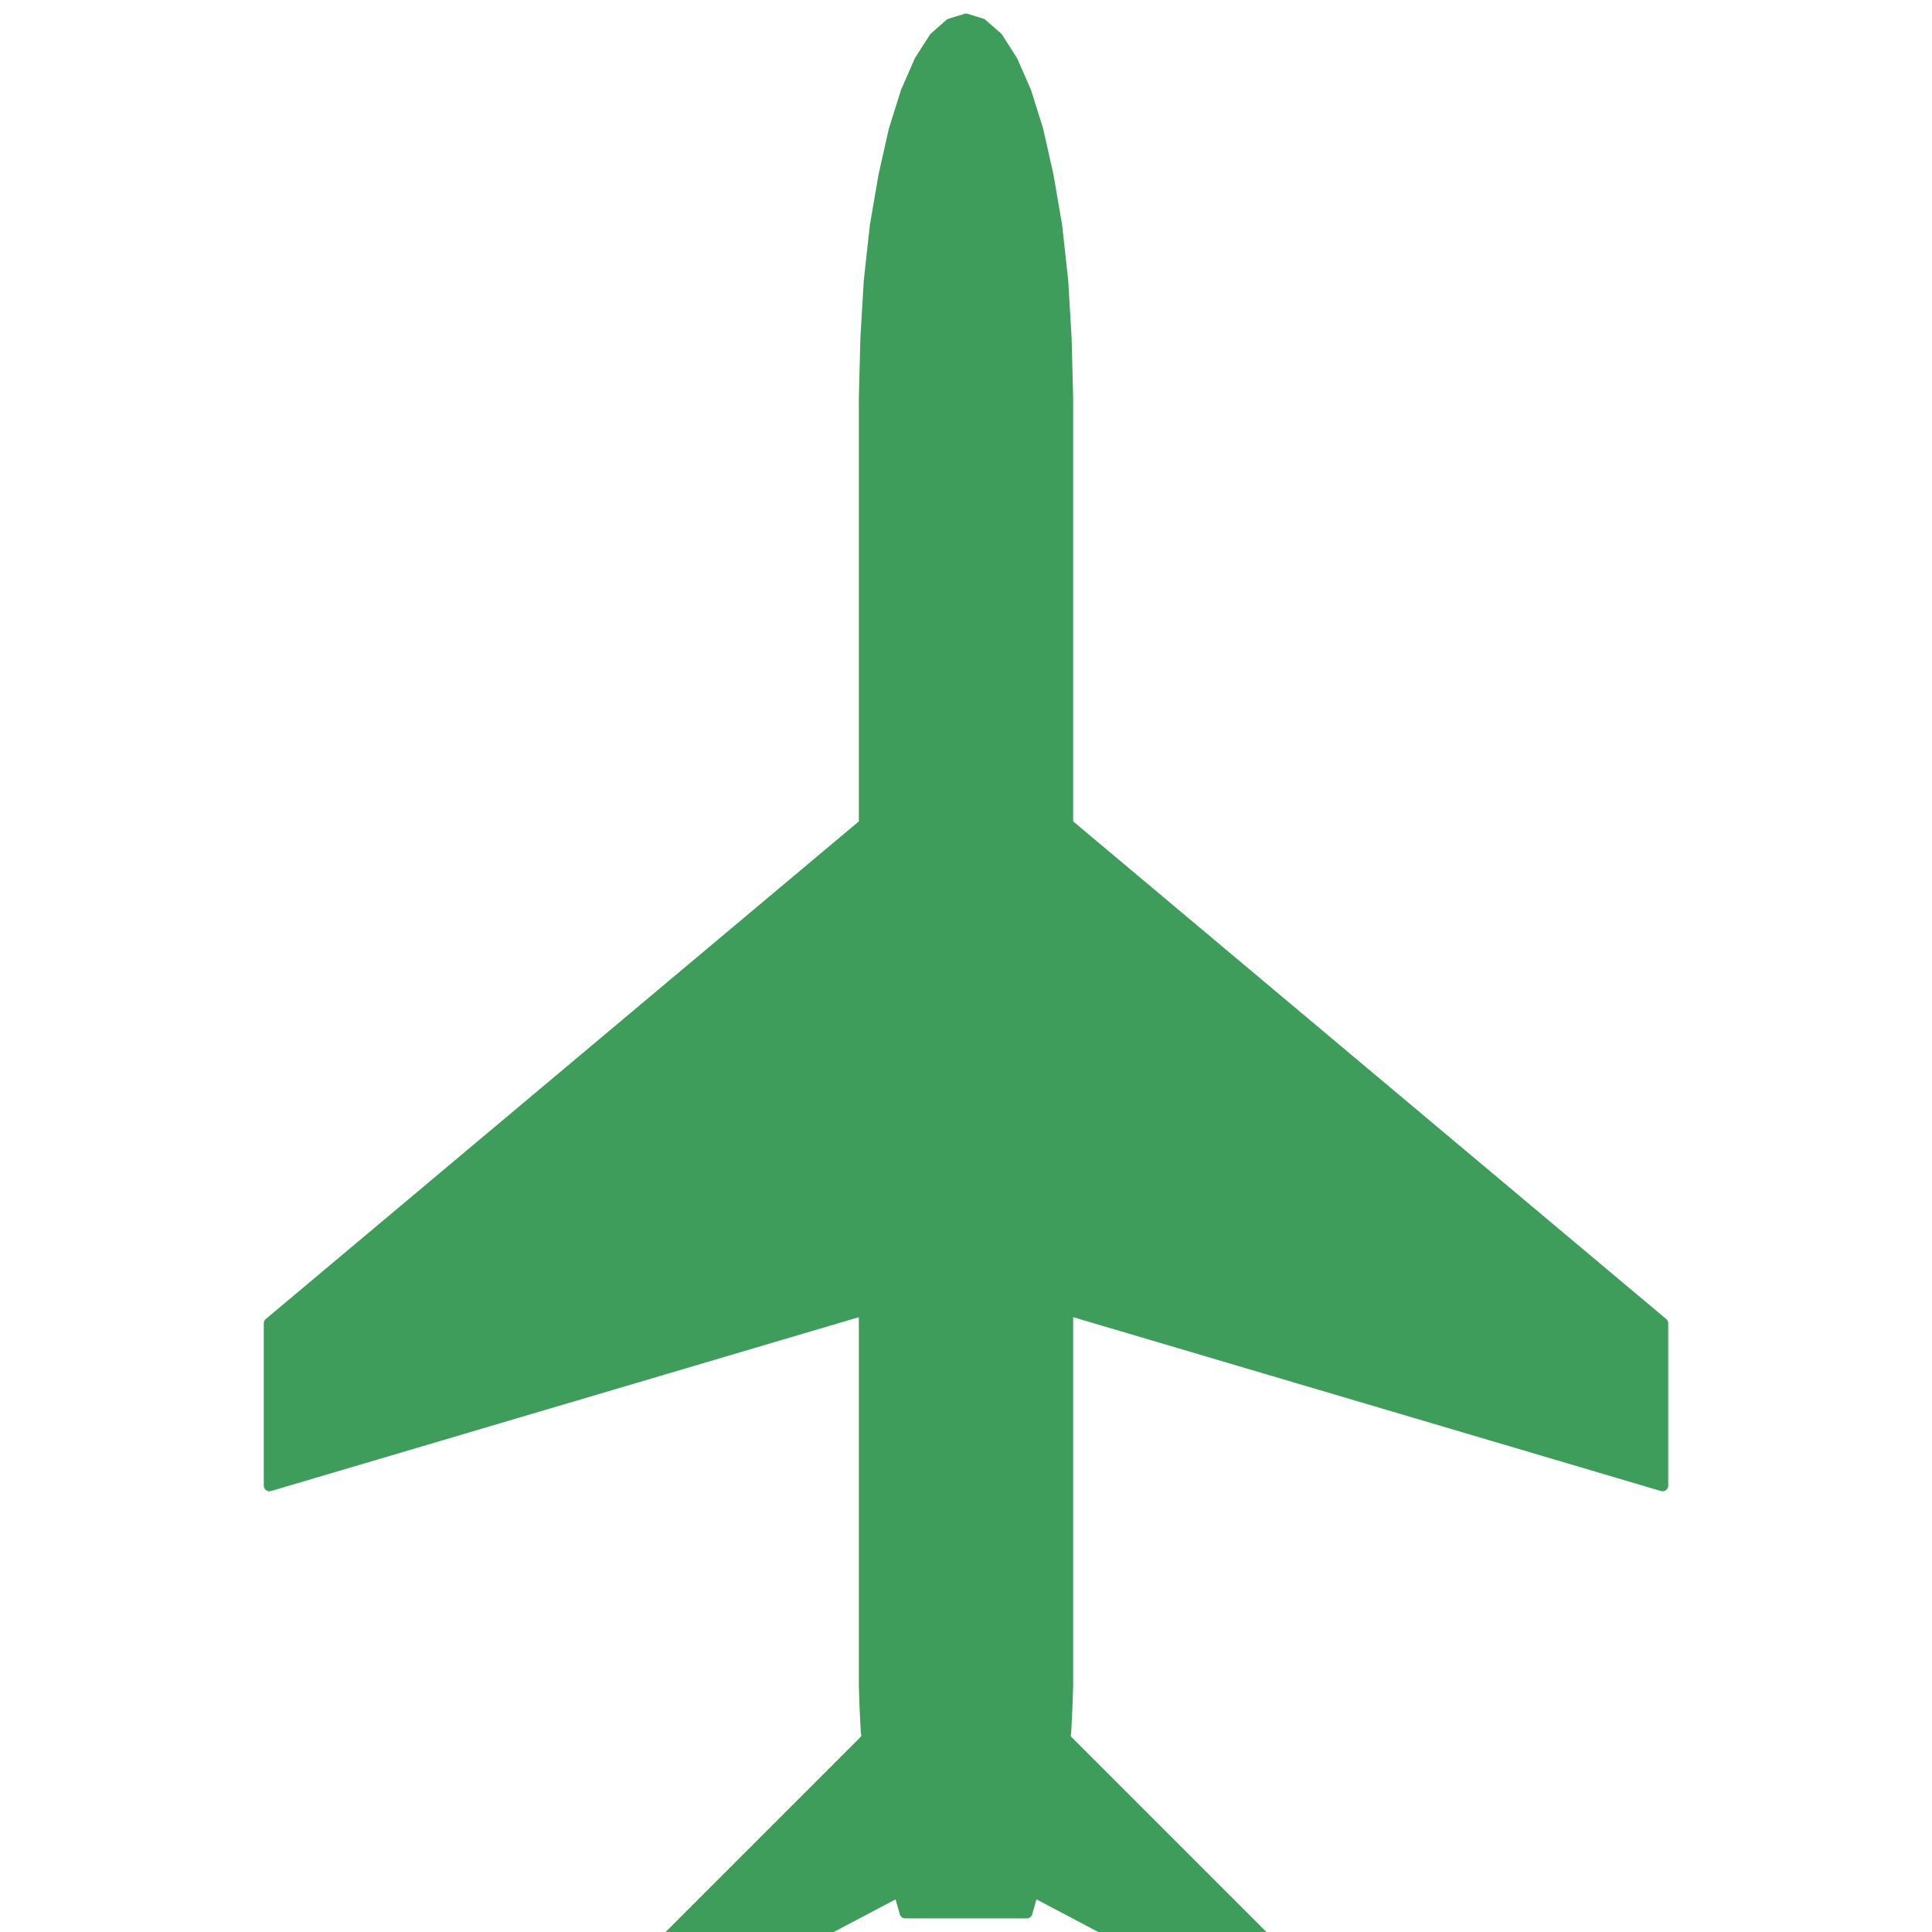
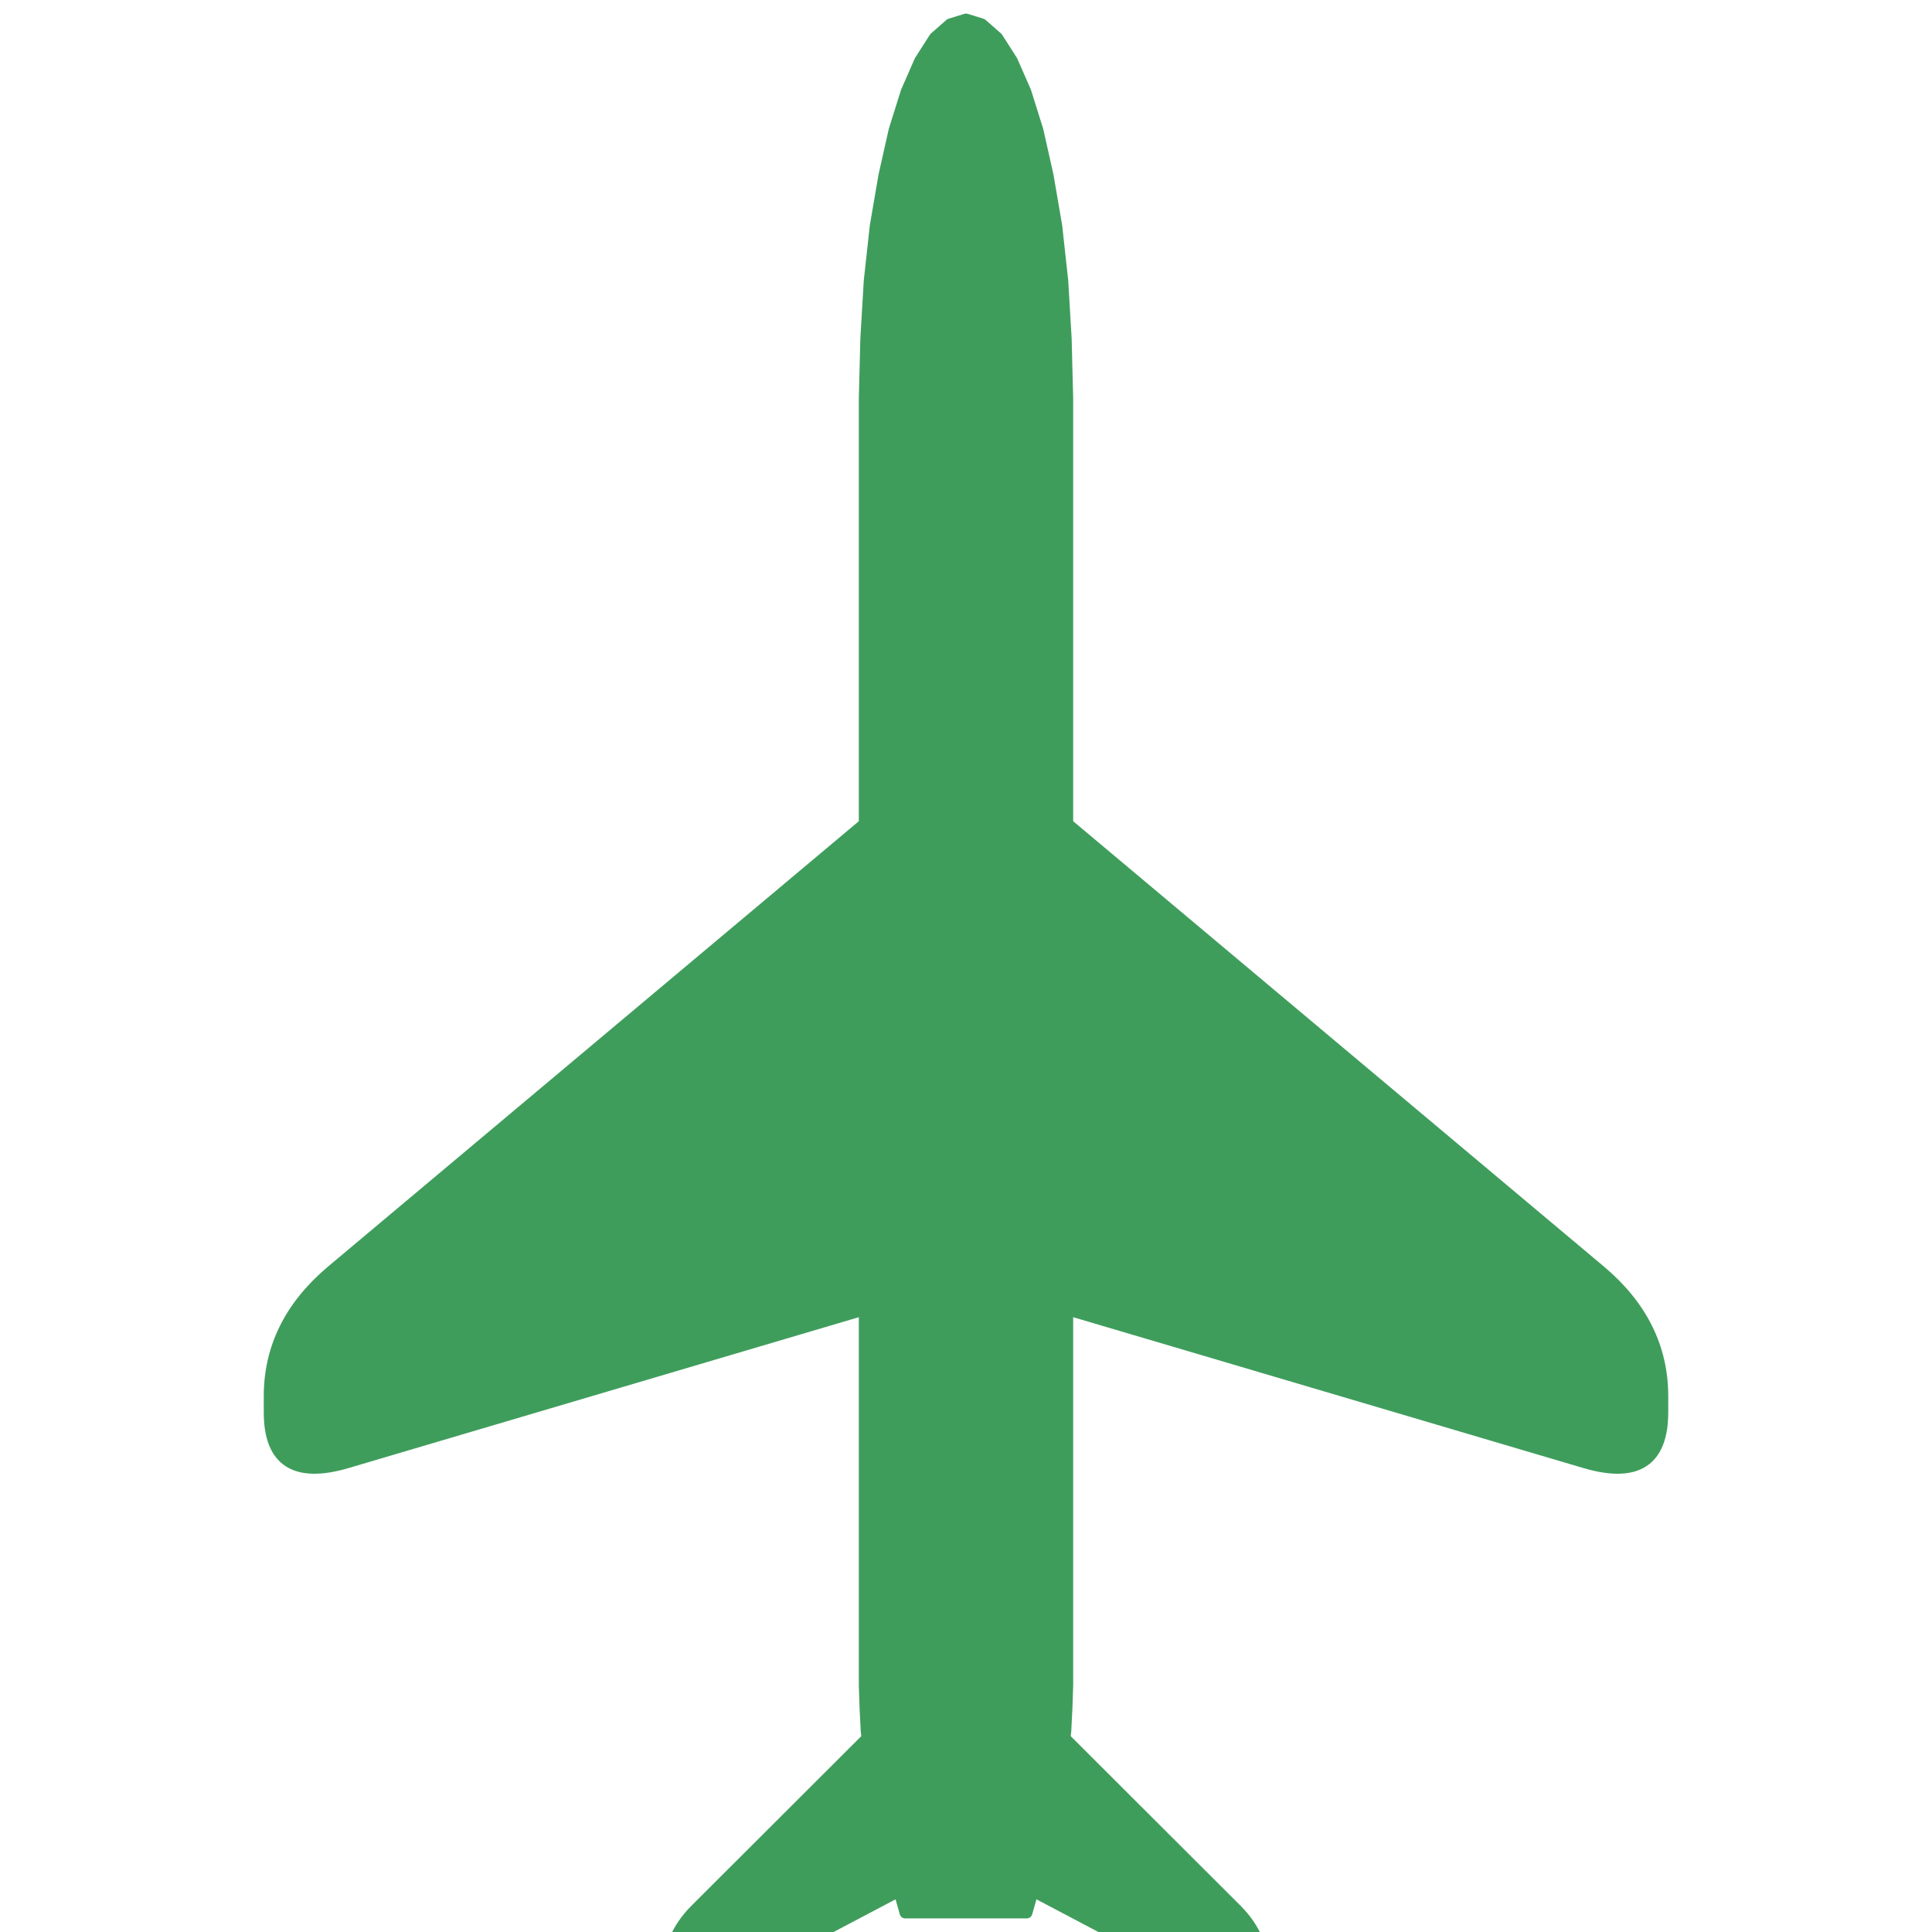
<svg xmlns="http://www.w3.org/2000/svg" width="512" height="512" viewBox="0 0 512 512">
  <g fill="#3f9d5c" stroke="#3f9d5c" stroke-width="3" stroke-linejoin="round">
    <path d="M 256.0 5.1 L 260.2 6.4 L 264.3 10.0 L 268.2 16.1 L 271.8 24.3 L 275.0 34.5 L 277.7 46.5 L 280.0 59.9 L 281.6 74.5 L 282.5 89.8 L 282.9 105.5 L 282.9 446.7 L 282.7 452.7 L 282.4 458.7 L 281.7 464.7 L 280.8 470.8 L 279.7 476.8 L 278.4 482.8 L 277.0 488.8 L 275.5 494.8 L 273.8 500.9 L 272.1 506.9 L 239.9 506.9 L 238.2 500.9 L 236.5 494.8 L 235.0 488.8 L 233.6 482.8 L 232.3 476.8 L 231.2 470.8 L 230.3 464.7 L 229.6 458.7 L 229.3 452.7 L 229.1 446.7 L 229.1 105.5 L 229.5 89.8 L 230.4 74.5 L 232.0 59.9 L 234.3 46.5 L 237.0 34.5 L 240.2 24.3 L 243.8 16.1 L 247.7 10.0 L 251.8 6.4 L 256.0 5.1 Z" />
-     <path d="M 256.0 195.8 L 440.6 350.7 L 440.6 393.7 L 256.0 339.1 Z" />
-     <path d="M 256.0 195.8 L 71.4 350.7 L 71.4 393.7 L 256.0 339.1 Z" />
-     <path d="M 256.0 434.5 L 334.8 513.3 L 334.8 533.4 L 256.0 491.8 Z" />
-     <path d="M 256.0 434.5 L 177.2 513.3 L 177.2 533.4 L 256.0 491.8 Z" />
+     <path d="M 272.5 209.6 L 424.1 336.8 Q 440.6 350.7 440.6 370.0 L 440.6 374.3 Q 440.6 393.7 420.0 387.6 L 276.6 345.2 Q 256.0 339.1 256.0 317.6 L 256.0 217.3 Q 256.0 195.8 272.5 209.6 Z" />
+     <path d="M 239.5 209.6 L 87.9 336.8 Q 71.4 350.7 71.4 370.0 L 71.4 374.3 Q 71.4 393.7 92.0 387.6 L 235.4 345.2 Q 256.0 339.1 256.0 317.6 L 256.0 217.3 Q 256.0 195.8 239.5 209.6 Z" />
+     <path d="M 263.1 441.6 L 327.8 506.2 Q 334.8 513.3 334.8 522.4 L 334.8 524.4 Q 334.8 533.4 326.0 528.7 L 264.9 496.5 Q 256.0 491.8 256.0 481.8 L 256.0 444.5 Q 256.0 434.5 263.1 441.6 Z" />
+     <path d="M 248.9 441.6 L 184.2 506.2 Q 177.2 513.3 177.2 522.4 L 177.2 524.4 Q 177.2 533.4 186.0 528.7 L 247.1 496.5 Q 256.0 491.8 256.0 481.8 L 256.0 444.5 Q 256.0 434.5 248.9 441.6 Z" />
  </g>
</svg>
